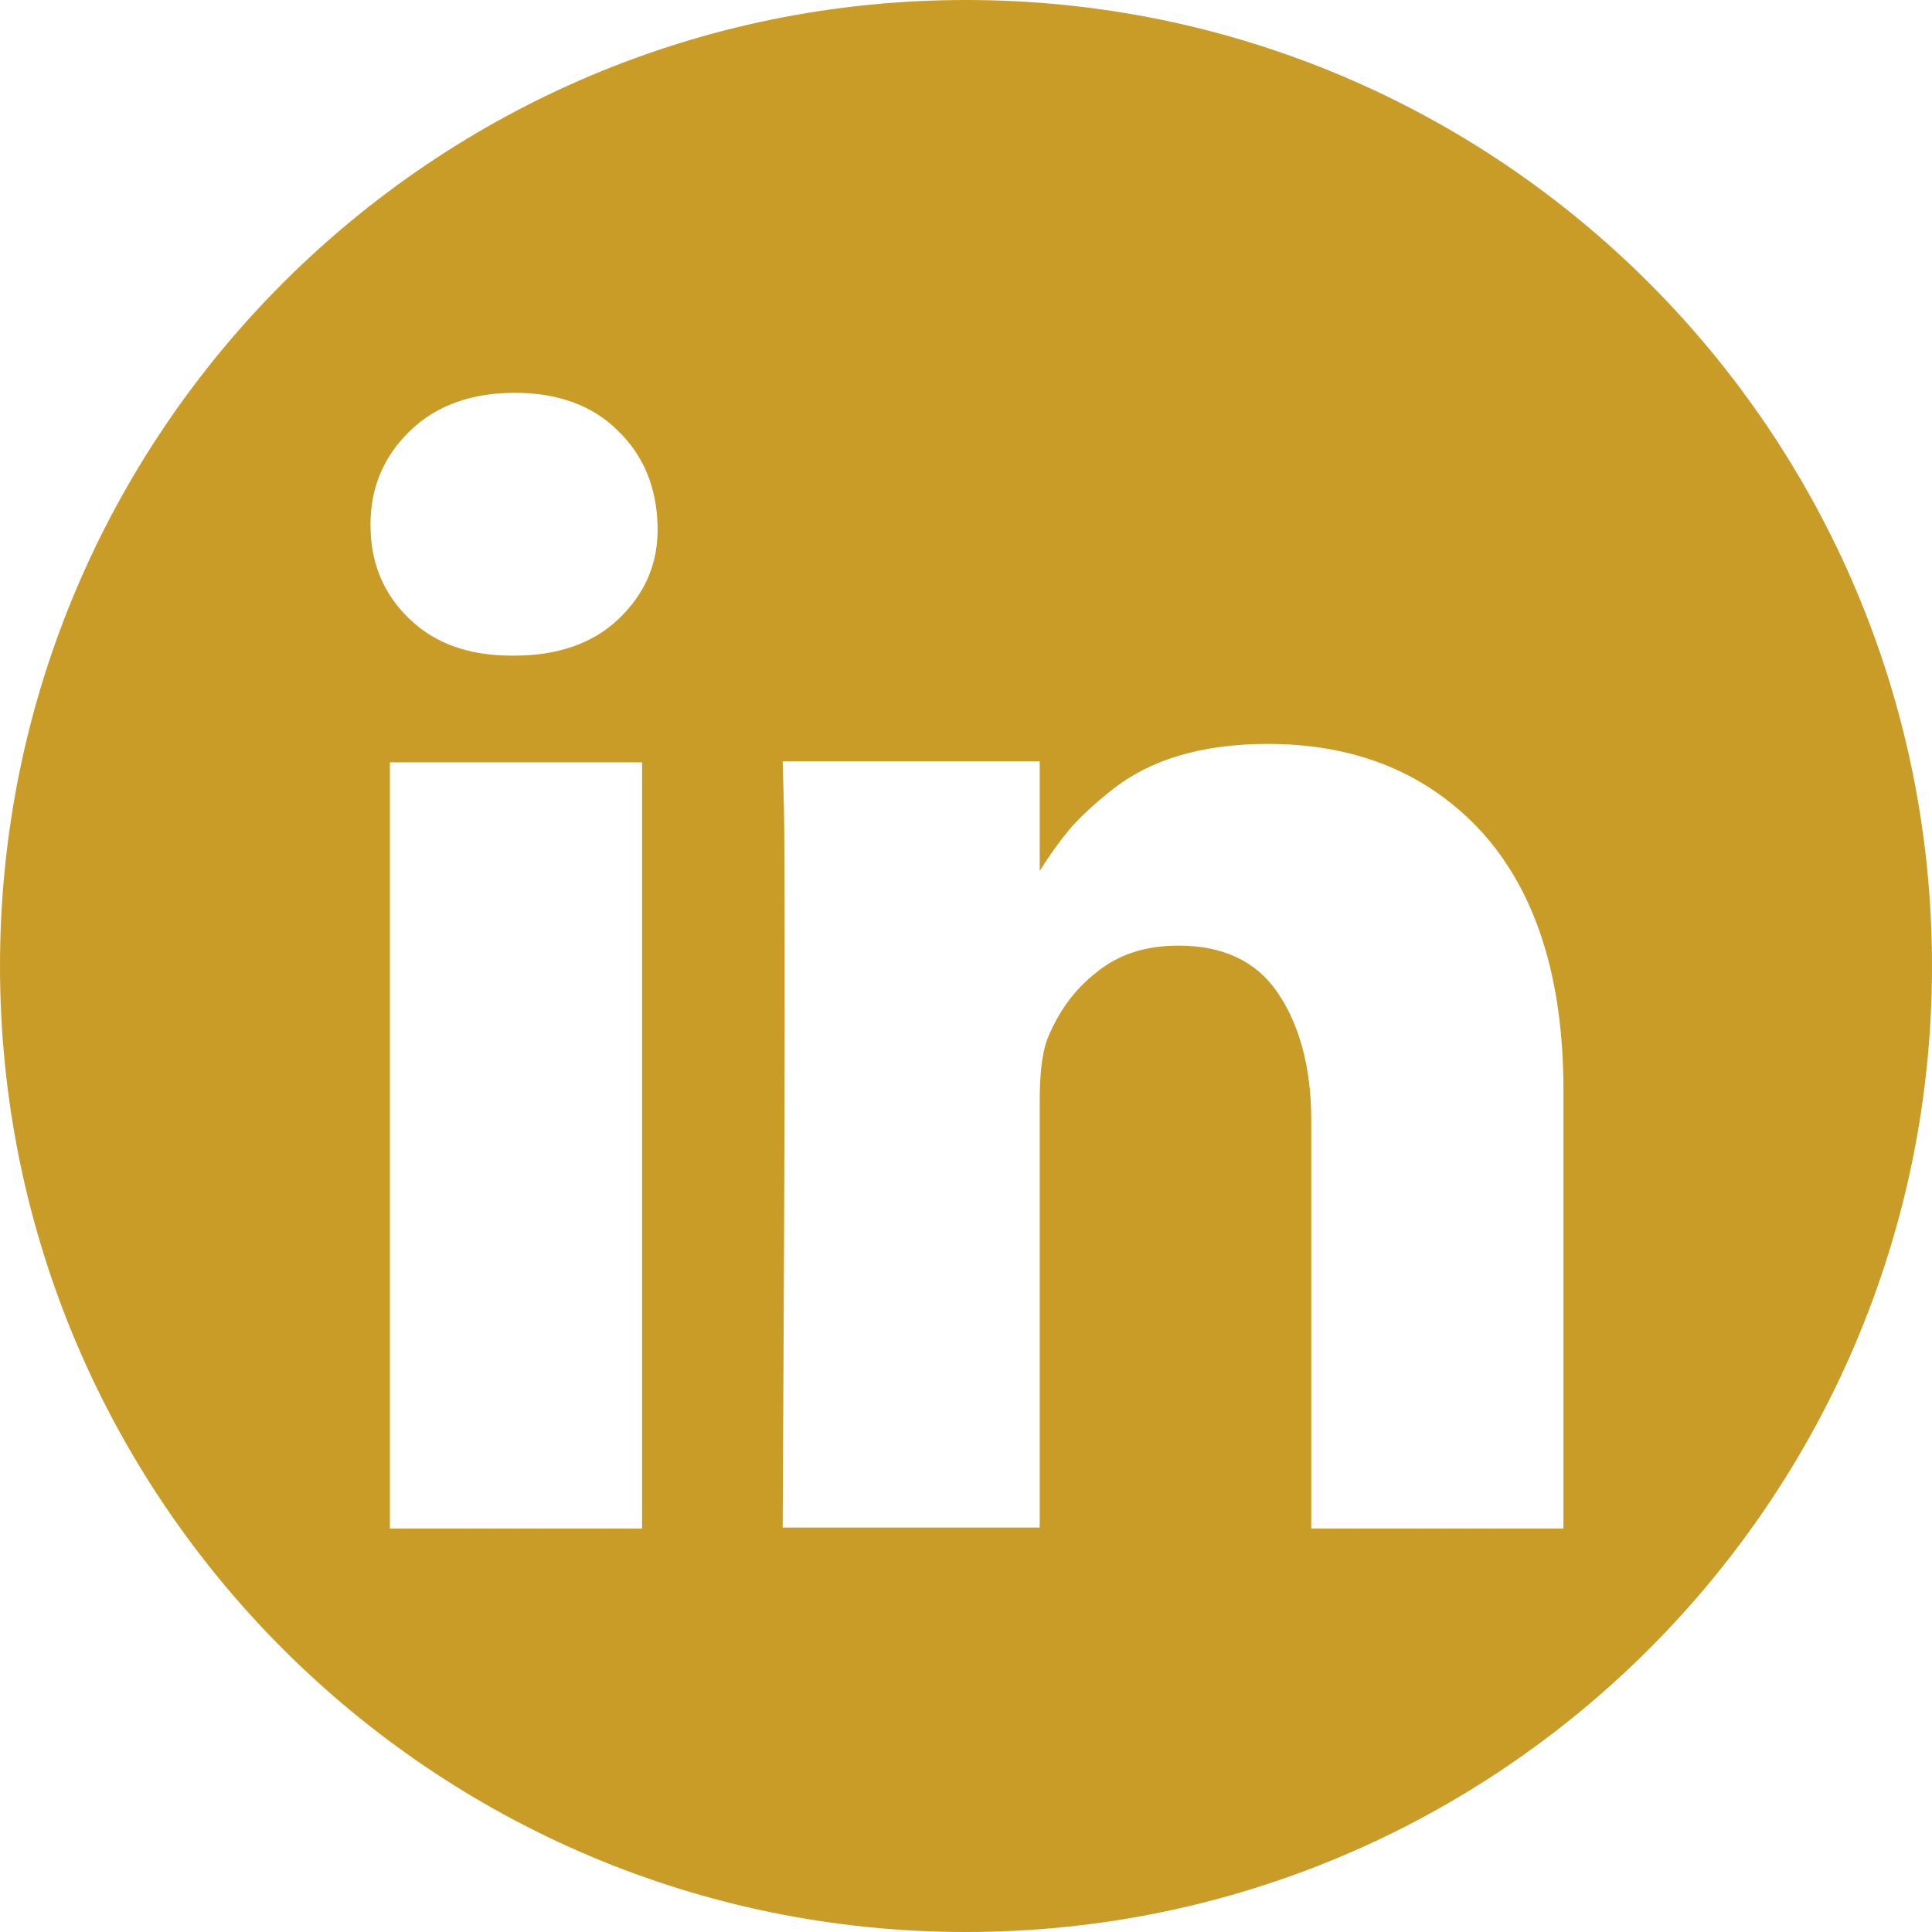
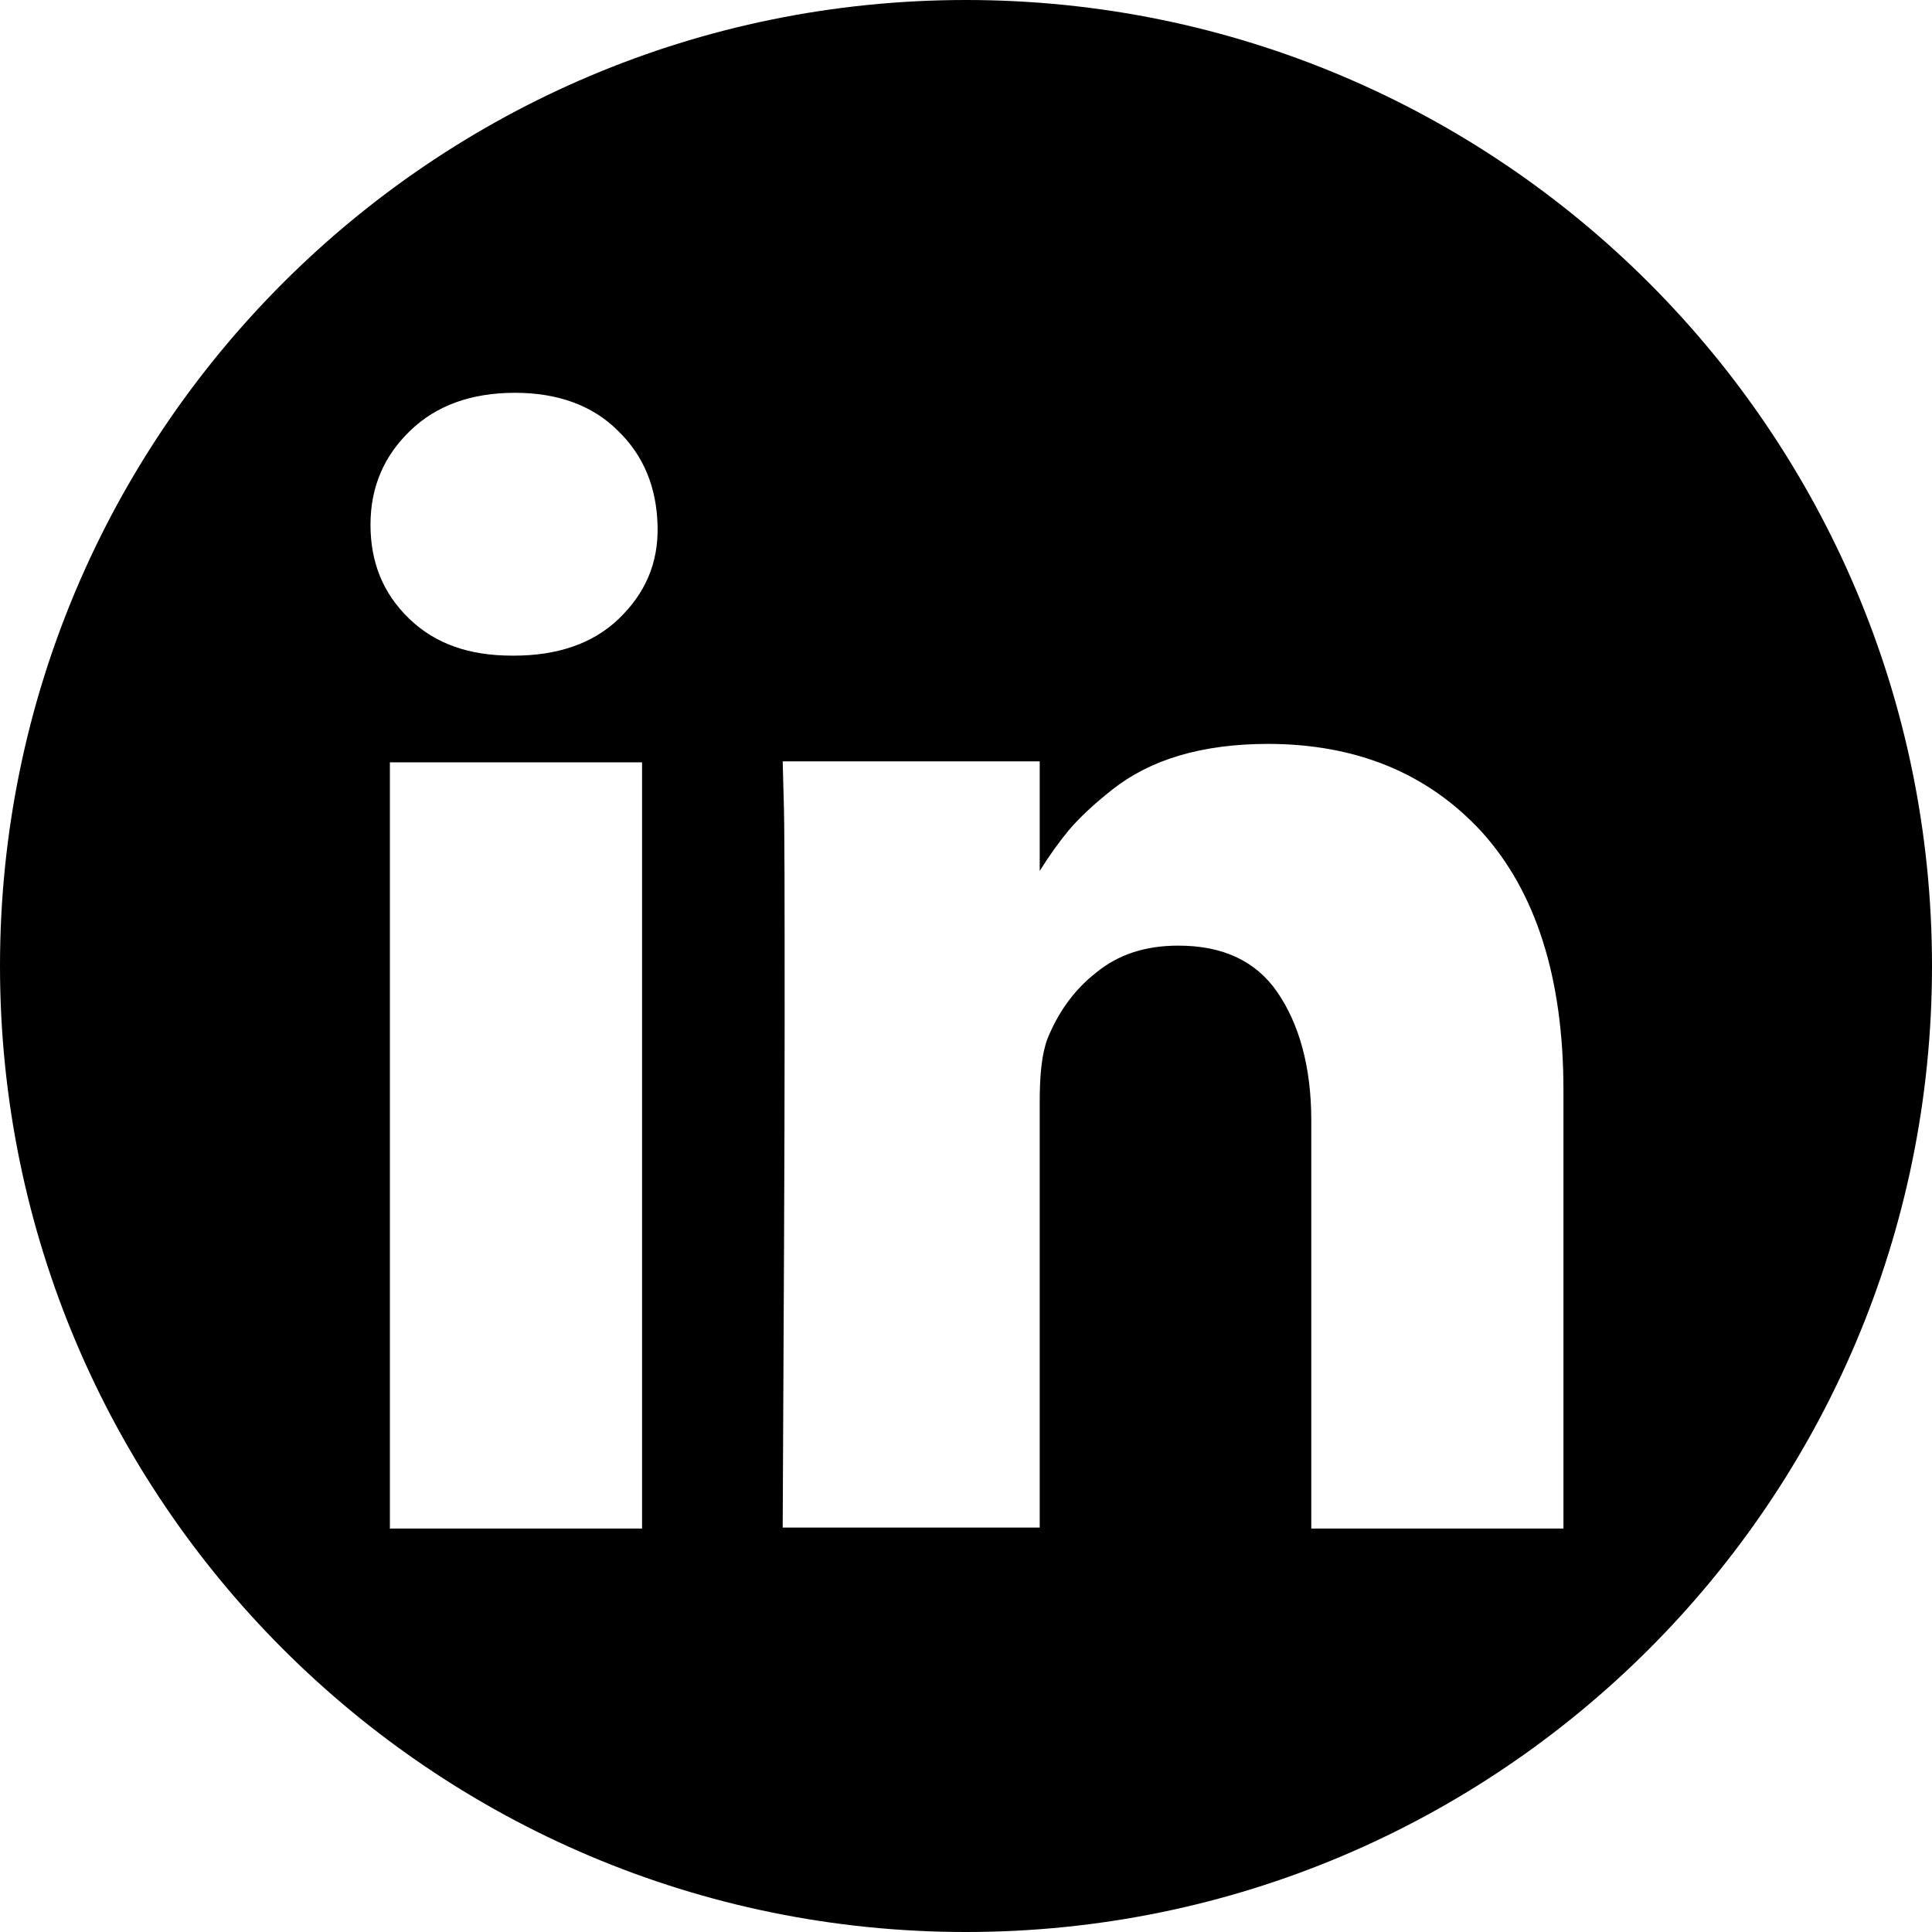
- <svg xmlns="http://www.w3.org/2000/svg" width="199.2" height="199.2" viewBox="0 0 199.2 199.2">
-   <style>.st0{fill:#C99C28;}</style>
-   <path class="st0" d="M199.2 99.6c0-55-44.6-99.6-99.6-99.6S0 44.6 0 99.6c0 55 44.6 99.6 99.6 99.6s99.6-44.6 99.6-99.6zM42.3 44.4c2.7-2.6 6.3-3.9 10.8-3.9 4.4 0 8 1.3 10.6 3.9 2.7 2.6 4 5.9 4.1 9.8.1 3.9-1.3 7-4 9.6-2.7 2.6-6.4 3.8-10.8 3.8h-.2c-4.4 0-7.9-1.2-10.6-3.8-2.7-2.6-4-5.8-4-9.7 0-3.9 1.4-7.1 4.1-9.7zm-2.1 113.2v-79h26v79h-26zm121 0h-26v-42.1c0-5.6-1.3-10-3.5-13.2-2.2-3.2-5.6-4.8-10.2-4.8-3.4 0-6.2.9-8.5 2.8-2.3 1.8-3.9 4.1-5 6.8-.6 1.6-.8 3.8-.8 6.5v43.9H80.7c.1-21 .2-38.4.2-51.6 0-13.2 0-21.1-.1-23.6l-.1-3.8h26.5v11.3c1-1.6 2-3 3-4.2 1.1-1.3 2.6-2.7 4.5-4.2s4.2-2.7 6.9-3.5c2.7-.8 5.8-1.2 9.1-1.2 9.1 0 16.5 3 22.1 9.1 5.5 6.1 8.4 14.9 8.4 26.6v45.2z" />
+ <svg xmlns="http://www.w3.org/2000/svg" width="199.2" height="199.2" class="icon-svg" viewBox="0 0 199.2 199.2">
+   <path d="M199.2 99.6c0-55-44.6-99.6-99.6-99.6S0 44.6 0 99.6c0 55 44.6 99.6 99.6 99.6s99.6-44.6 99.6-99.6zM42.3 44.4c2.7-2.6 6.3-3.9 10.8-3.9 4.4 0 8 1.3 10.6 3.9 2.7 2.6 4 5.9 4.1 9.8.1 3.9-1.3 7-4 9.6-2.7 2.6-6.4 3.8-10.8 3.8h-.2c-4.4 0-7.9-1.2-10.6-3.8-2.7-2.6-4-5.8-4-9.7 0-3.9 1.4-7.1 4.1-9.7zm-2.1 113.2v-79h26v79h-26zm121 0h-26v-42.1c0-5.6-1.3-10-3.5-13.2-2.2-3.2-5.6-4.8-10.2-4.8-3.4 0-6.2.9-8.5 2.8-2.3 1.8-3.9 4.1-5 6.8-.6 1.6-.8 3.8-.8 6.5v43.9H80.7c.1-21 .2-38.4.2-51.6 0-13.2 0-21.1-.1-23.6l-.1-3.8h26.5v11.3c1-1.6 2-3 3-4.2 1.1-1.3 2.6-2.7 4.5-4.2s4.2-2.7 6.9-3.5c2.7-.8 5.8-1.2 9.1-1.2 9.1 0 16.5 3 22.1 9.1 5.5 6.1 8.4 14.9 8.4 26.6v45.2z" />
</svg>
